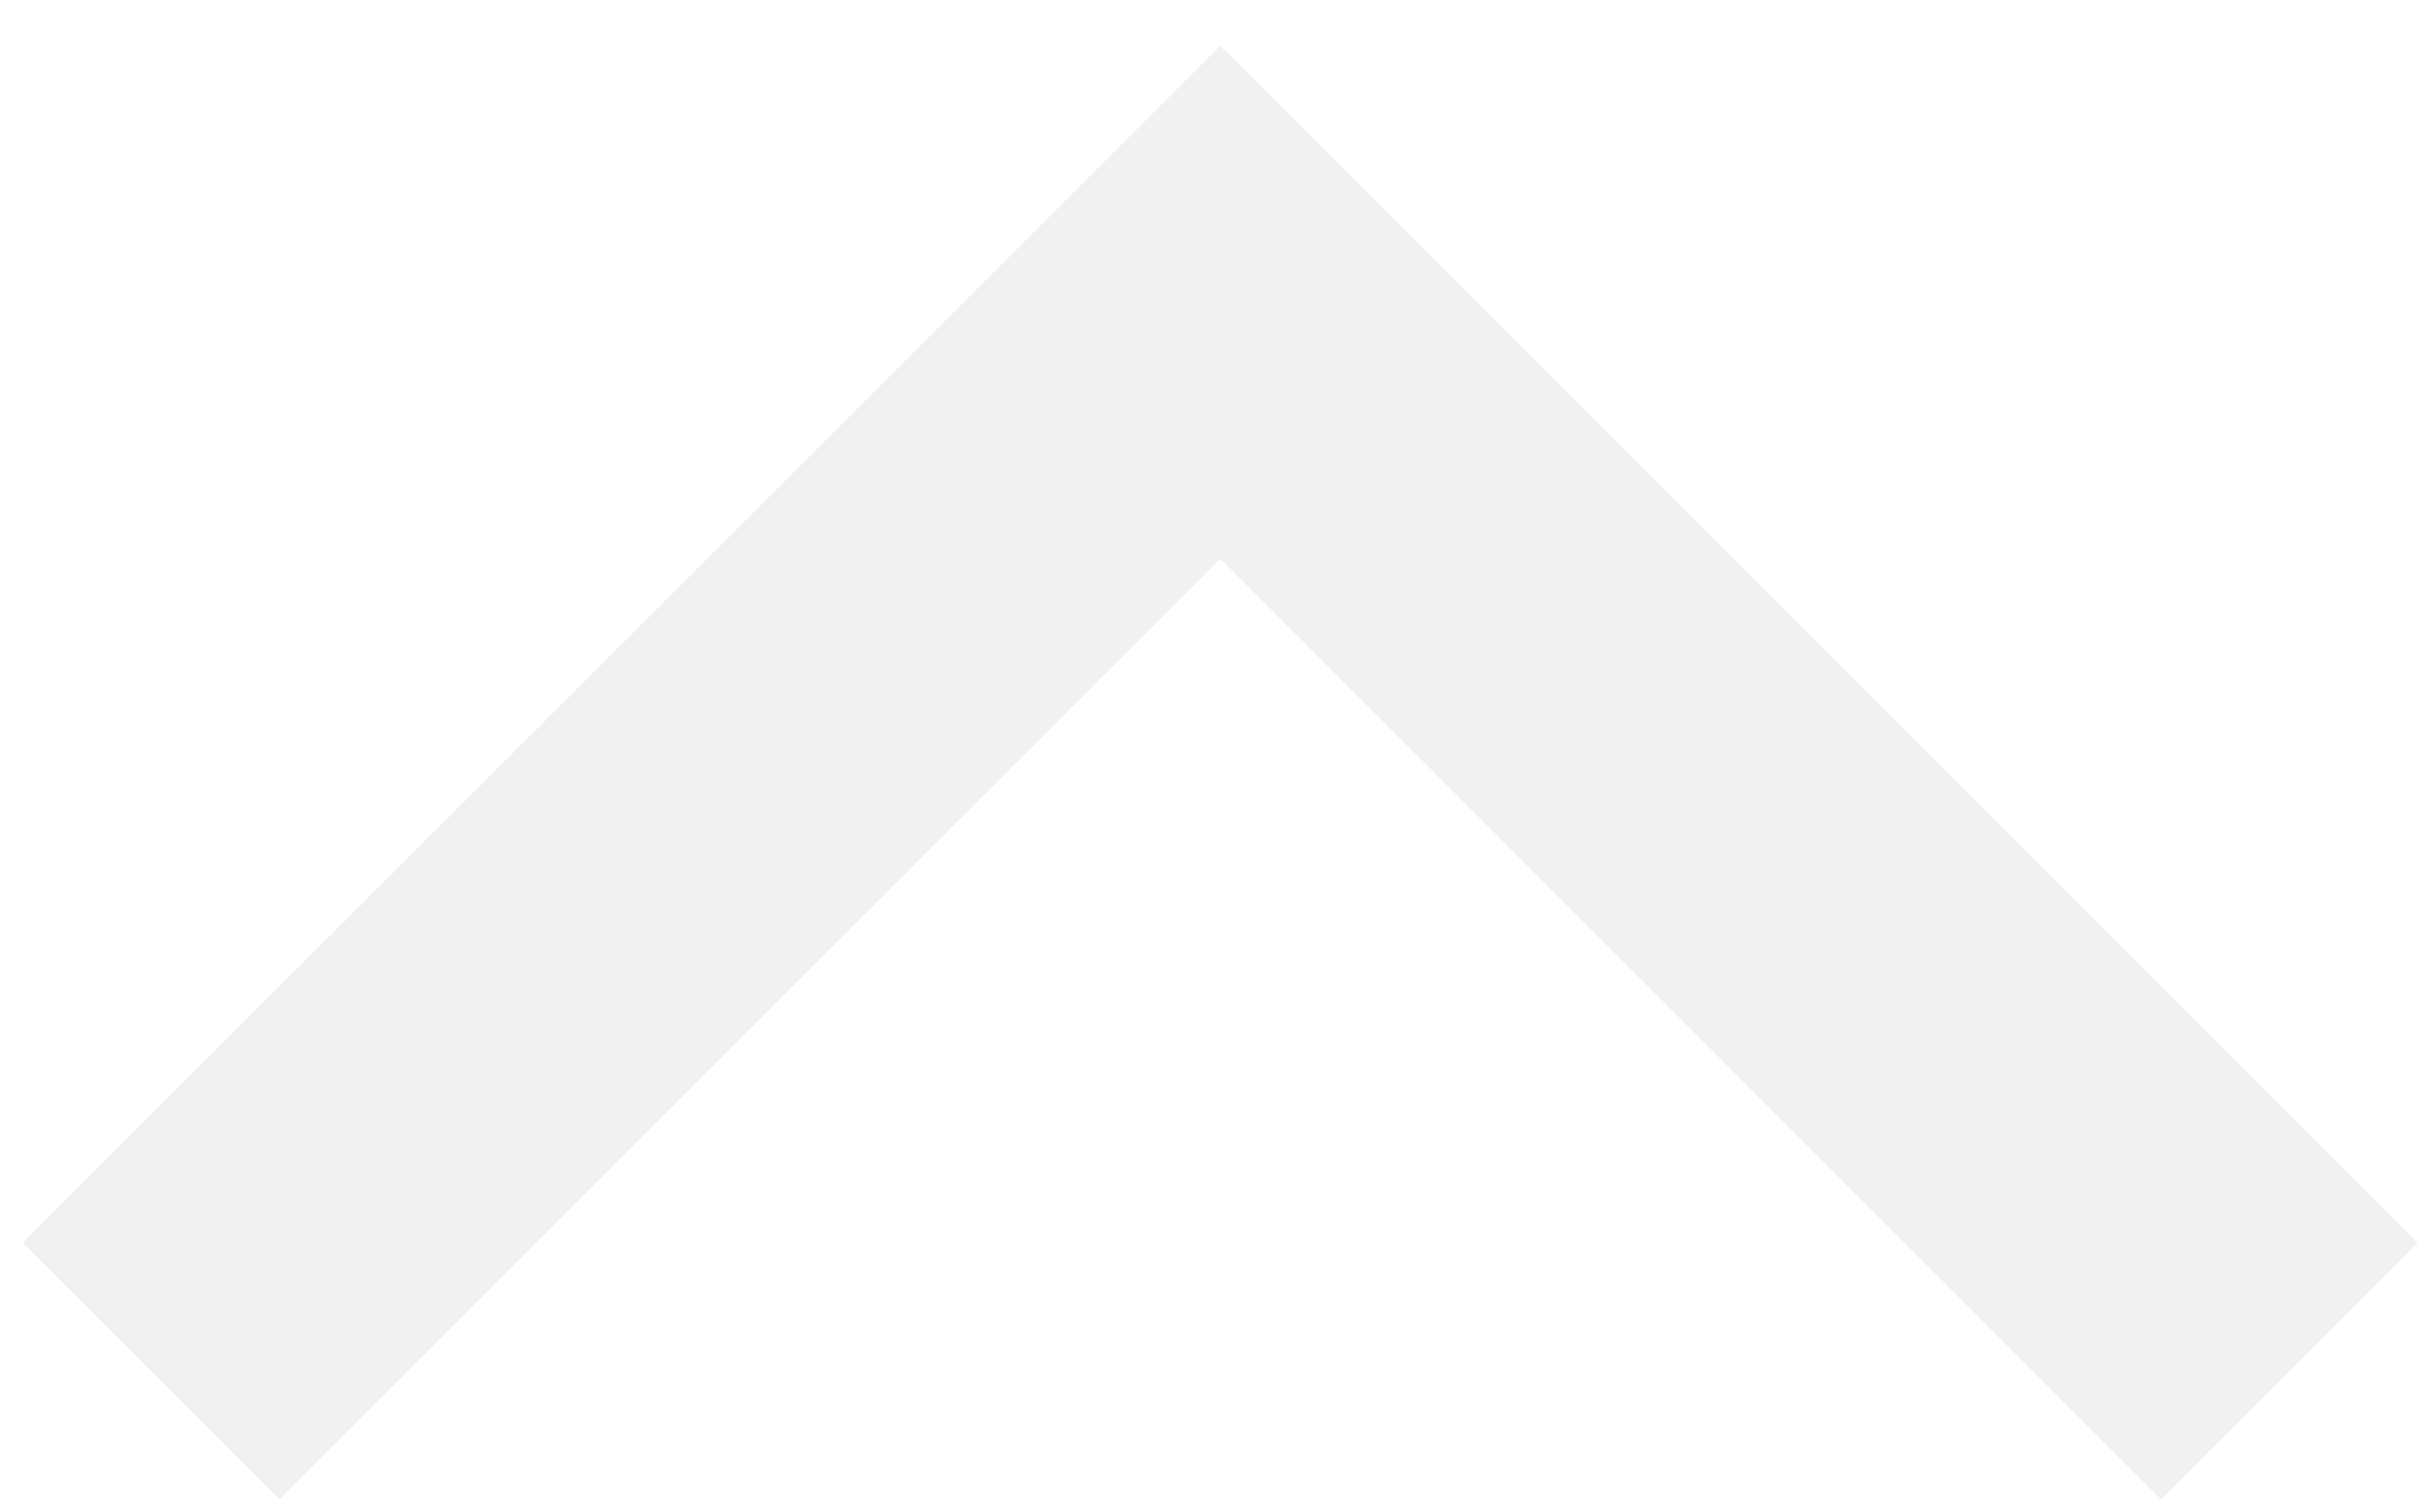
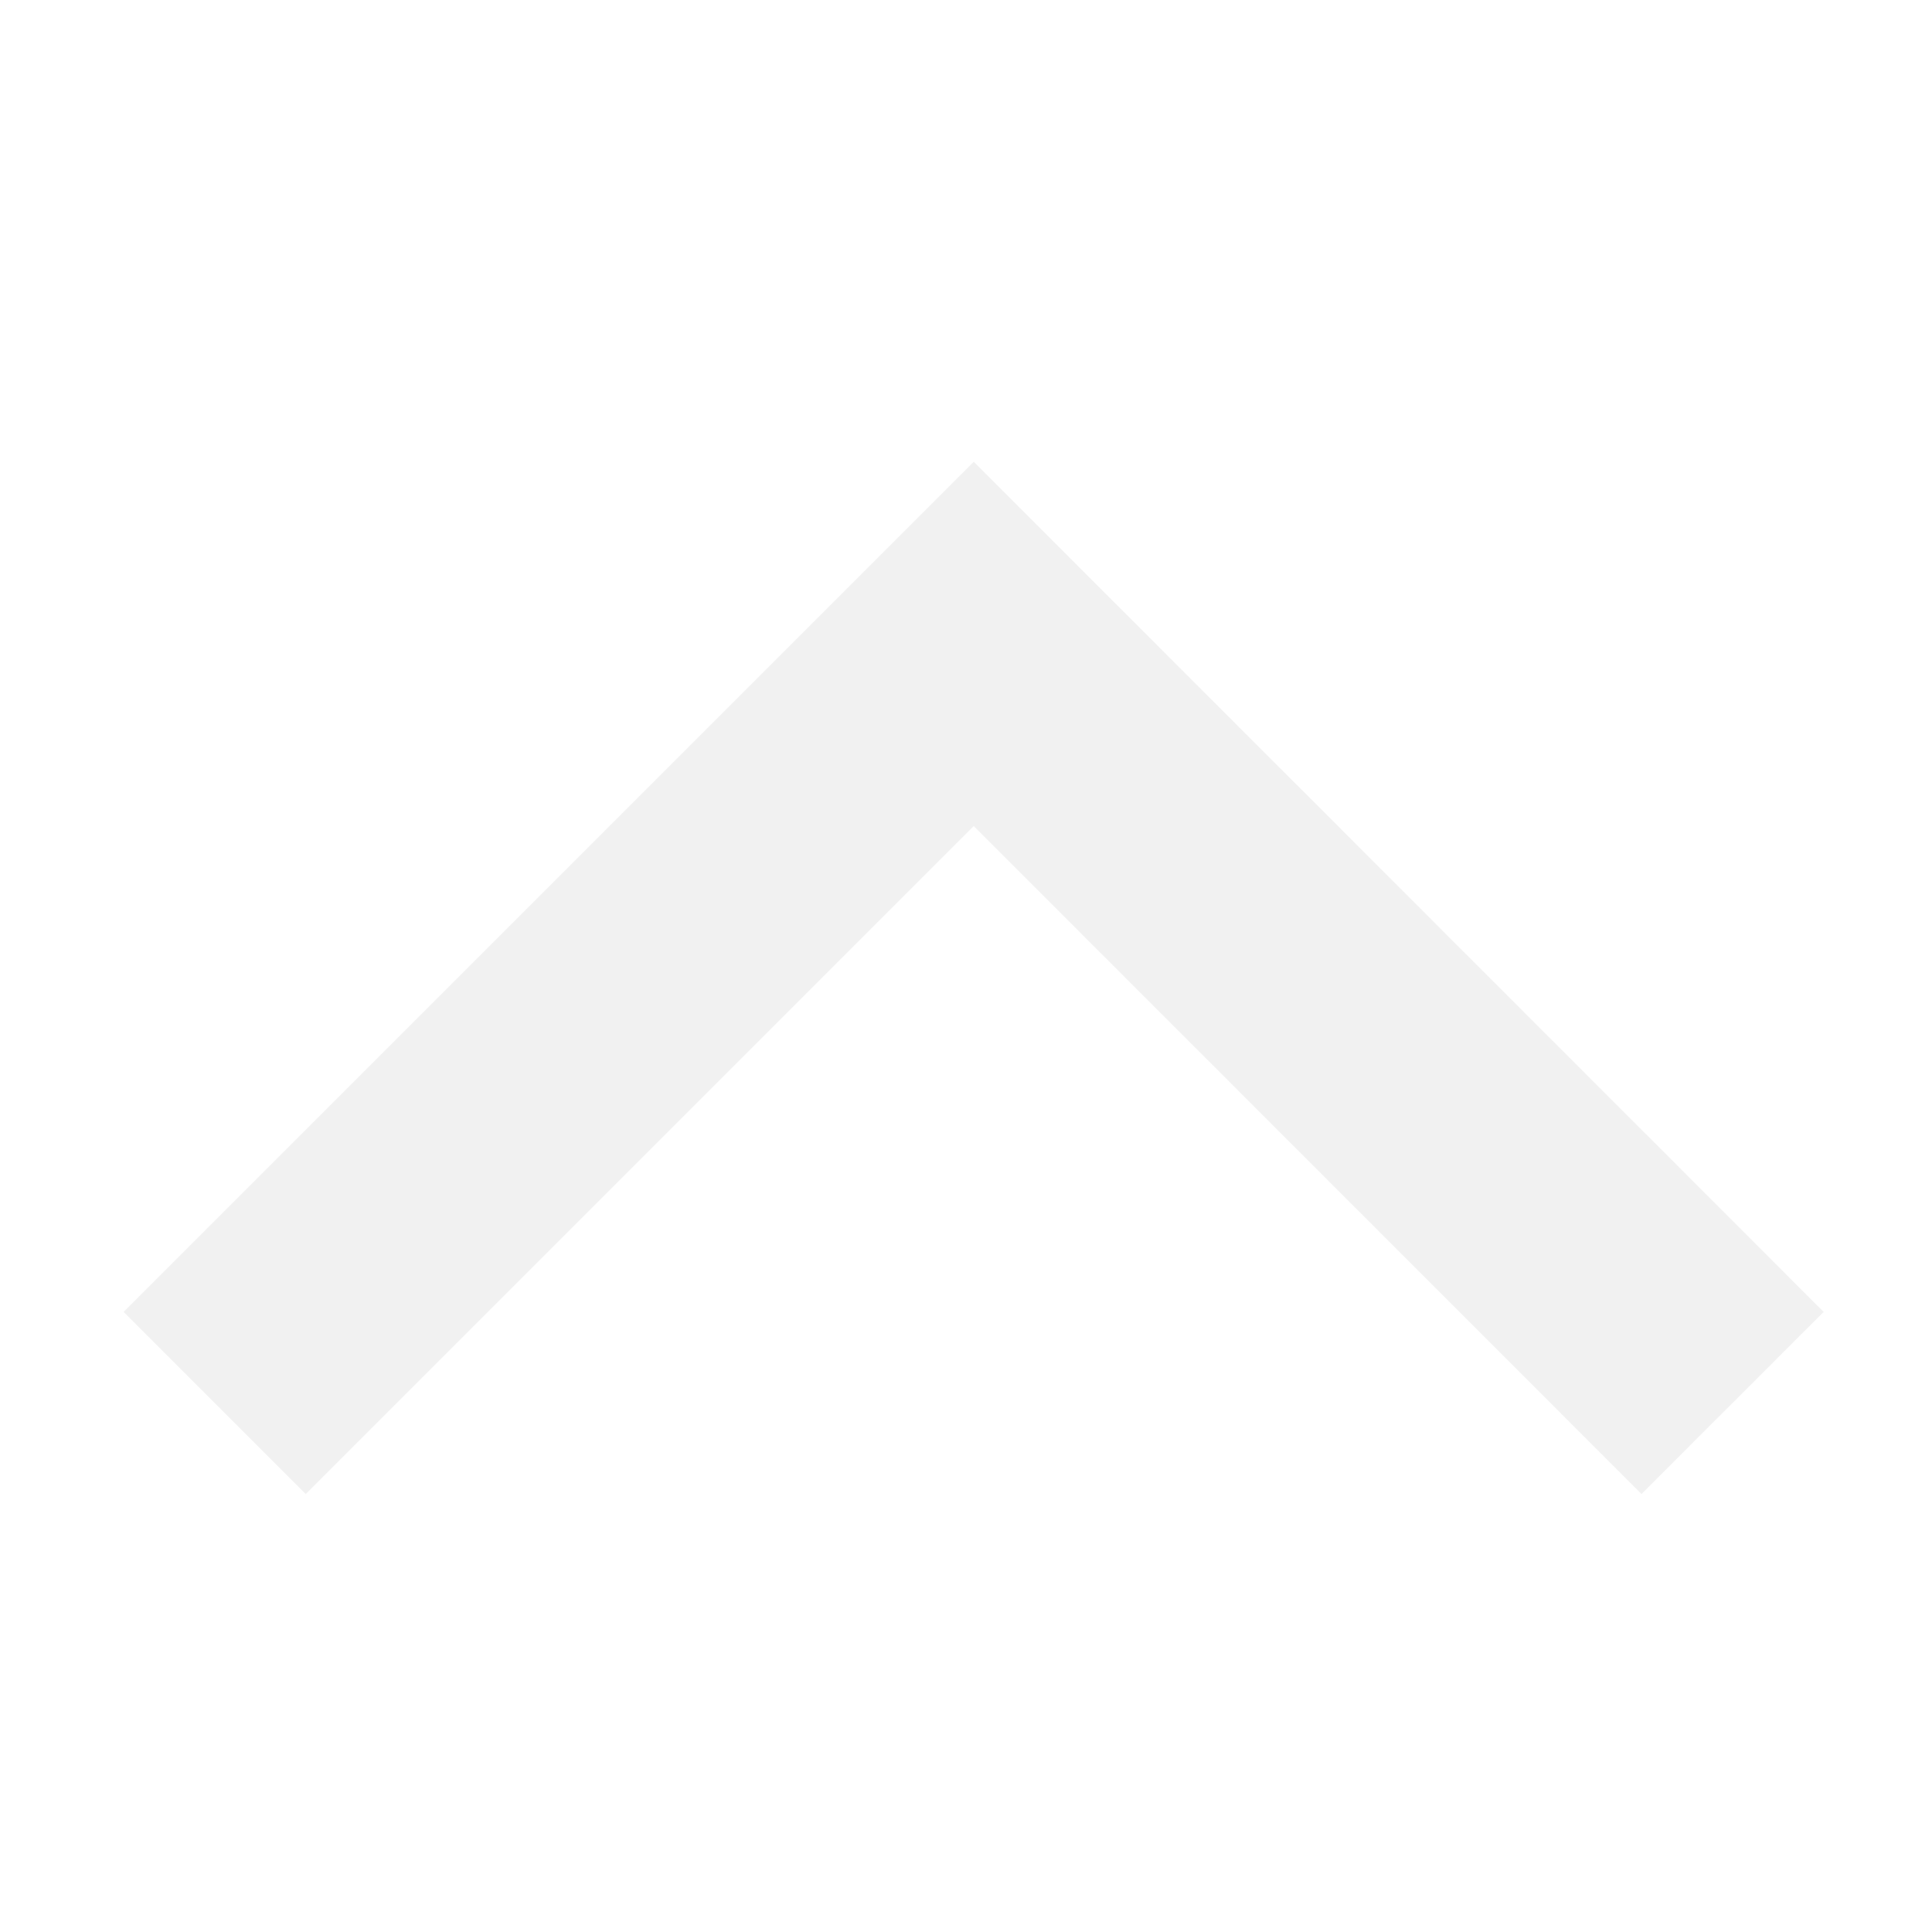
- <svg xmlns="http://www.w3.org/2000/svg" width="8px" height="5px" viewBox="0 0 8 5" version="1.1">
+ <svg xmlns="http://www.w3.org/2000/svg" width="9px" height="9px" viewBox="0 0 9 9" version="1.1">
  <defs />
  <g id="箭头" stroke="none" stroke-width="1" fill="none" fill-rule="evenodd" opacity="0.4">
    <g id="up_insensitive" stroke-width="1.2" stroke="#DDDDDD">
-       <polyline id="down-copy-2" transform="translate(4.035534, 2.767767) scale(1, -1) translate(-4.035534, -2.767767) " points="7.571 1 4.036 4.536 0.5 1" />
+       <polyline id="down-copy-2" transform="translate(4.535534, 4.767767) scale(1, -1) translate(-4.535534, -4.767767) " points="8.071 3 4.536 6.536 1 3" />
    </g>
  </g>
</svg>
